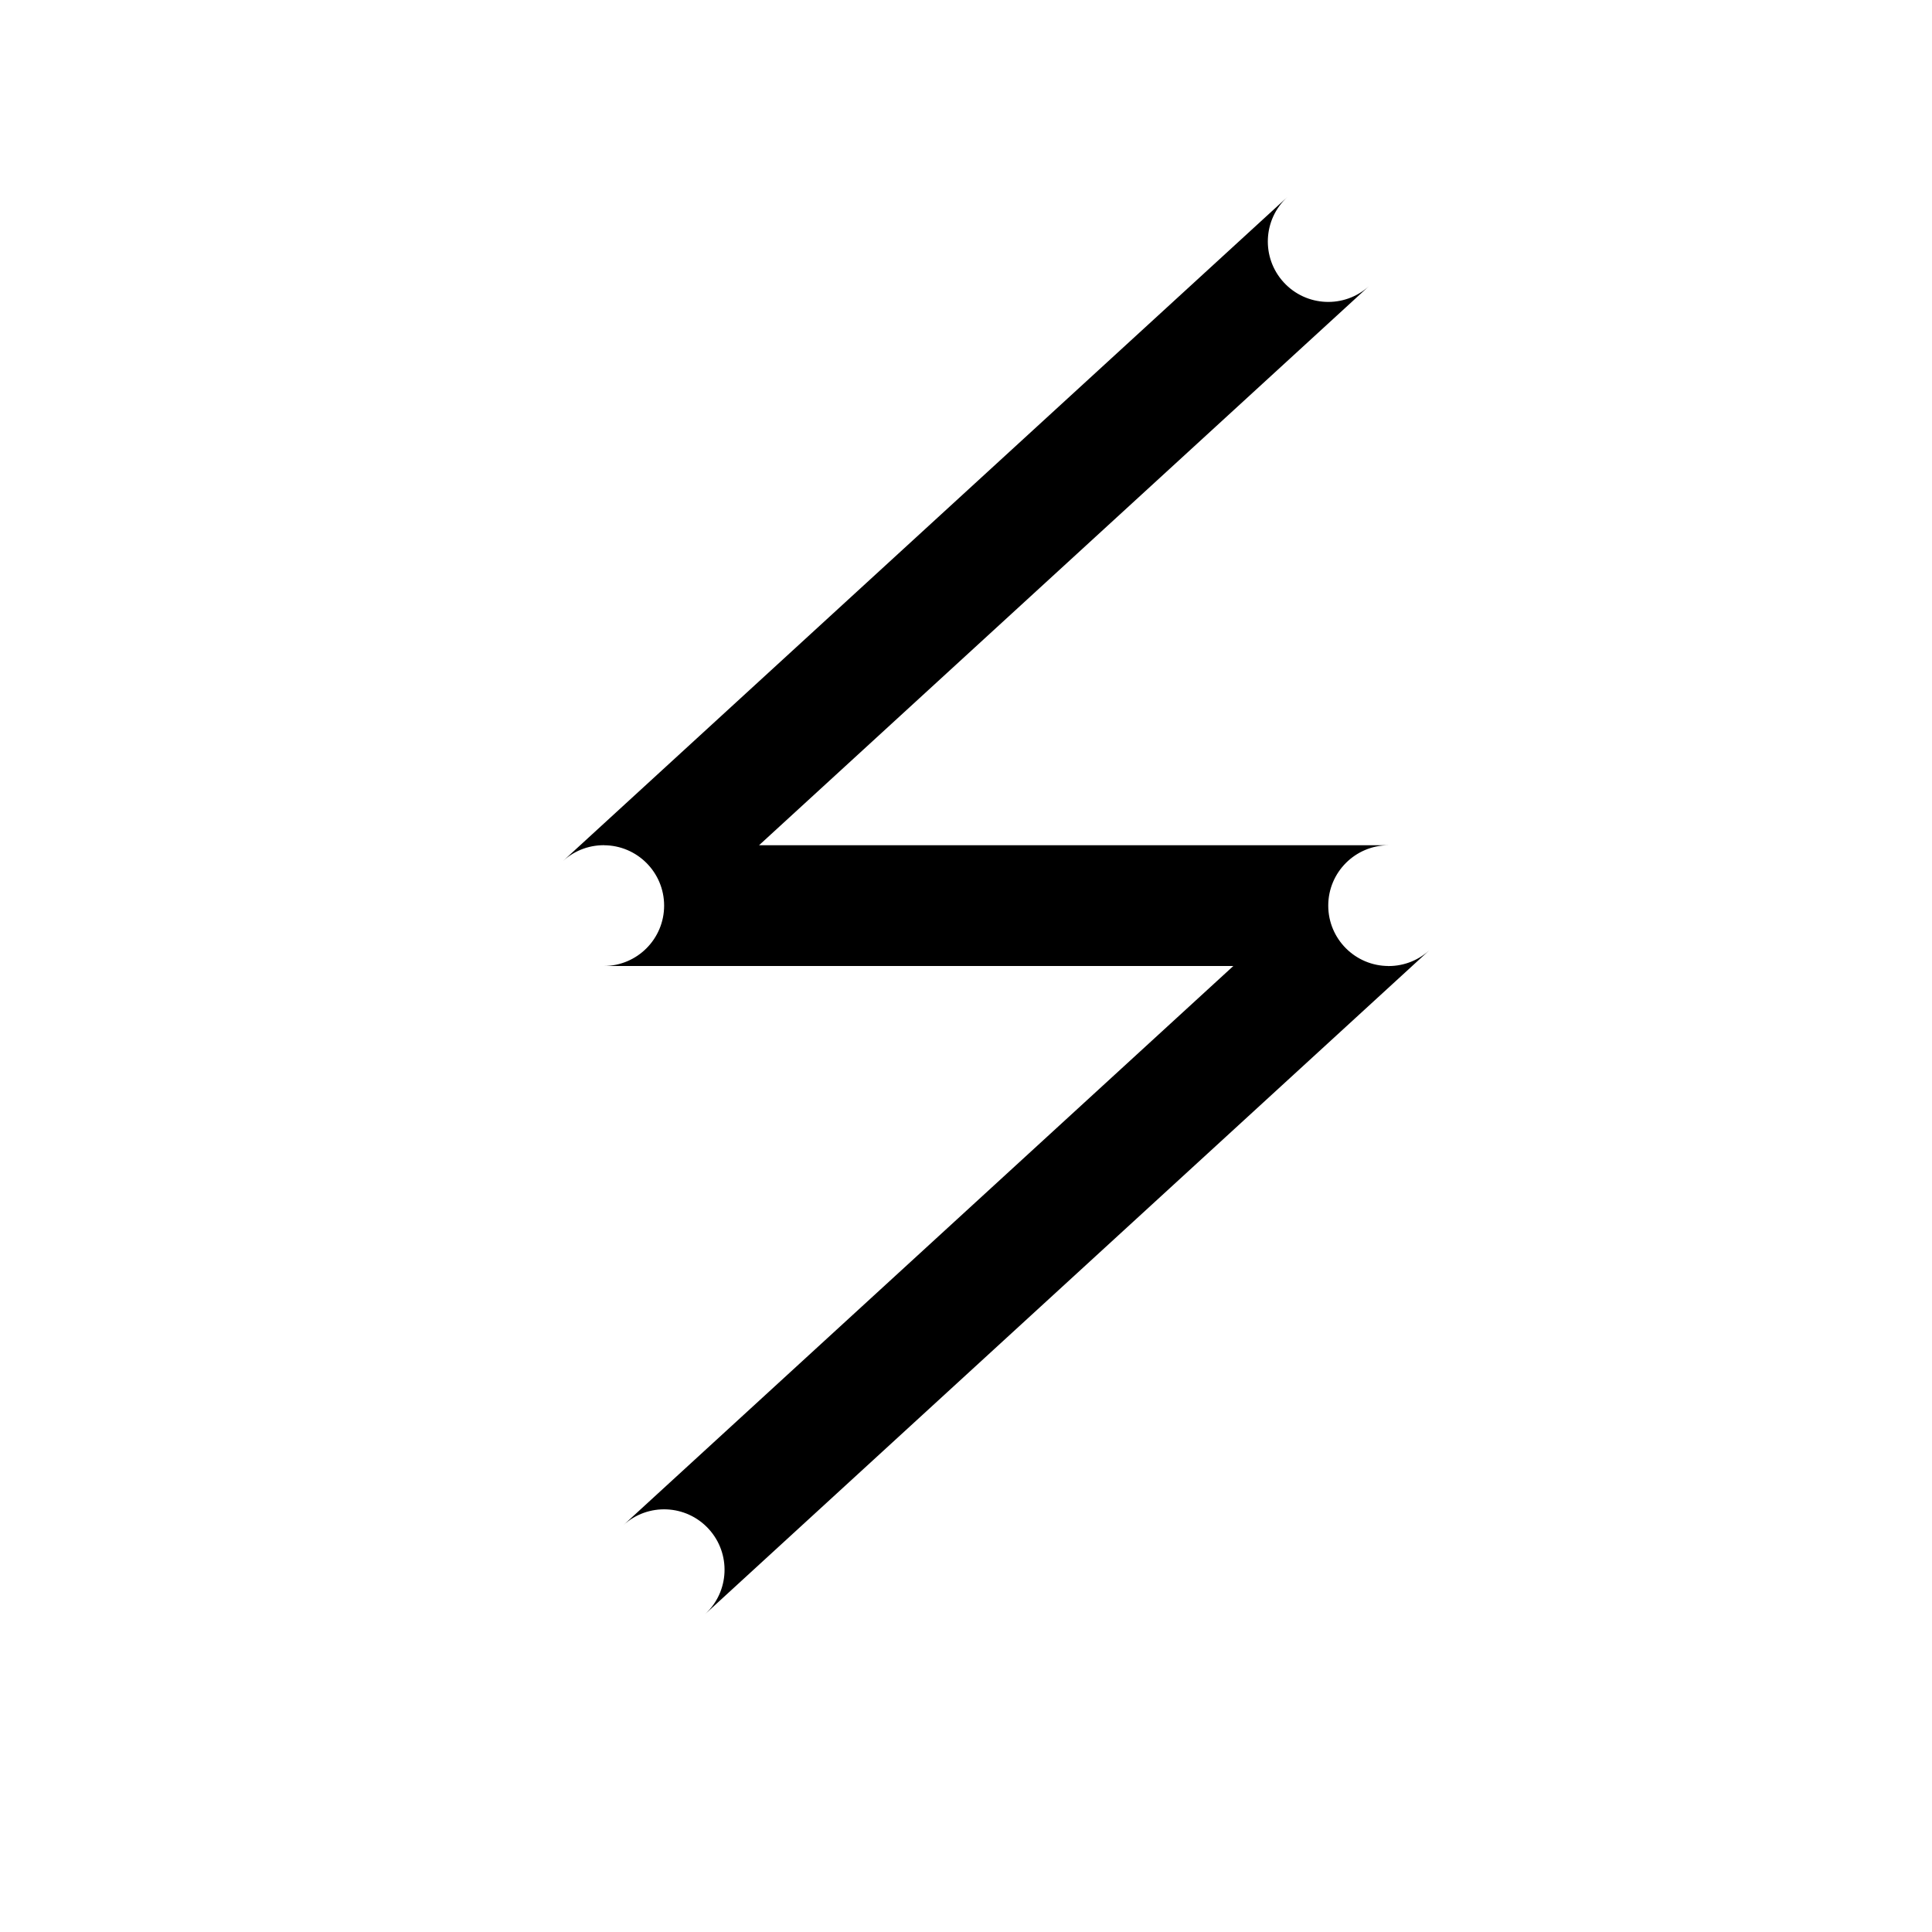
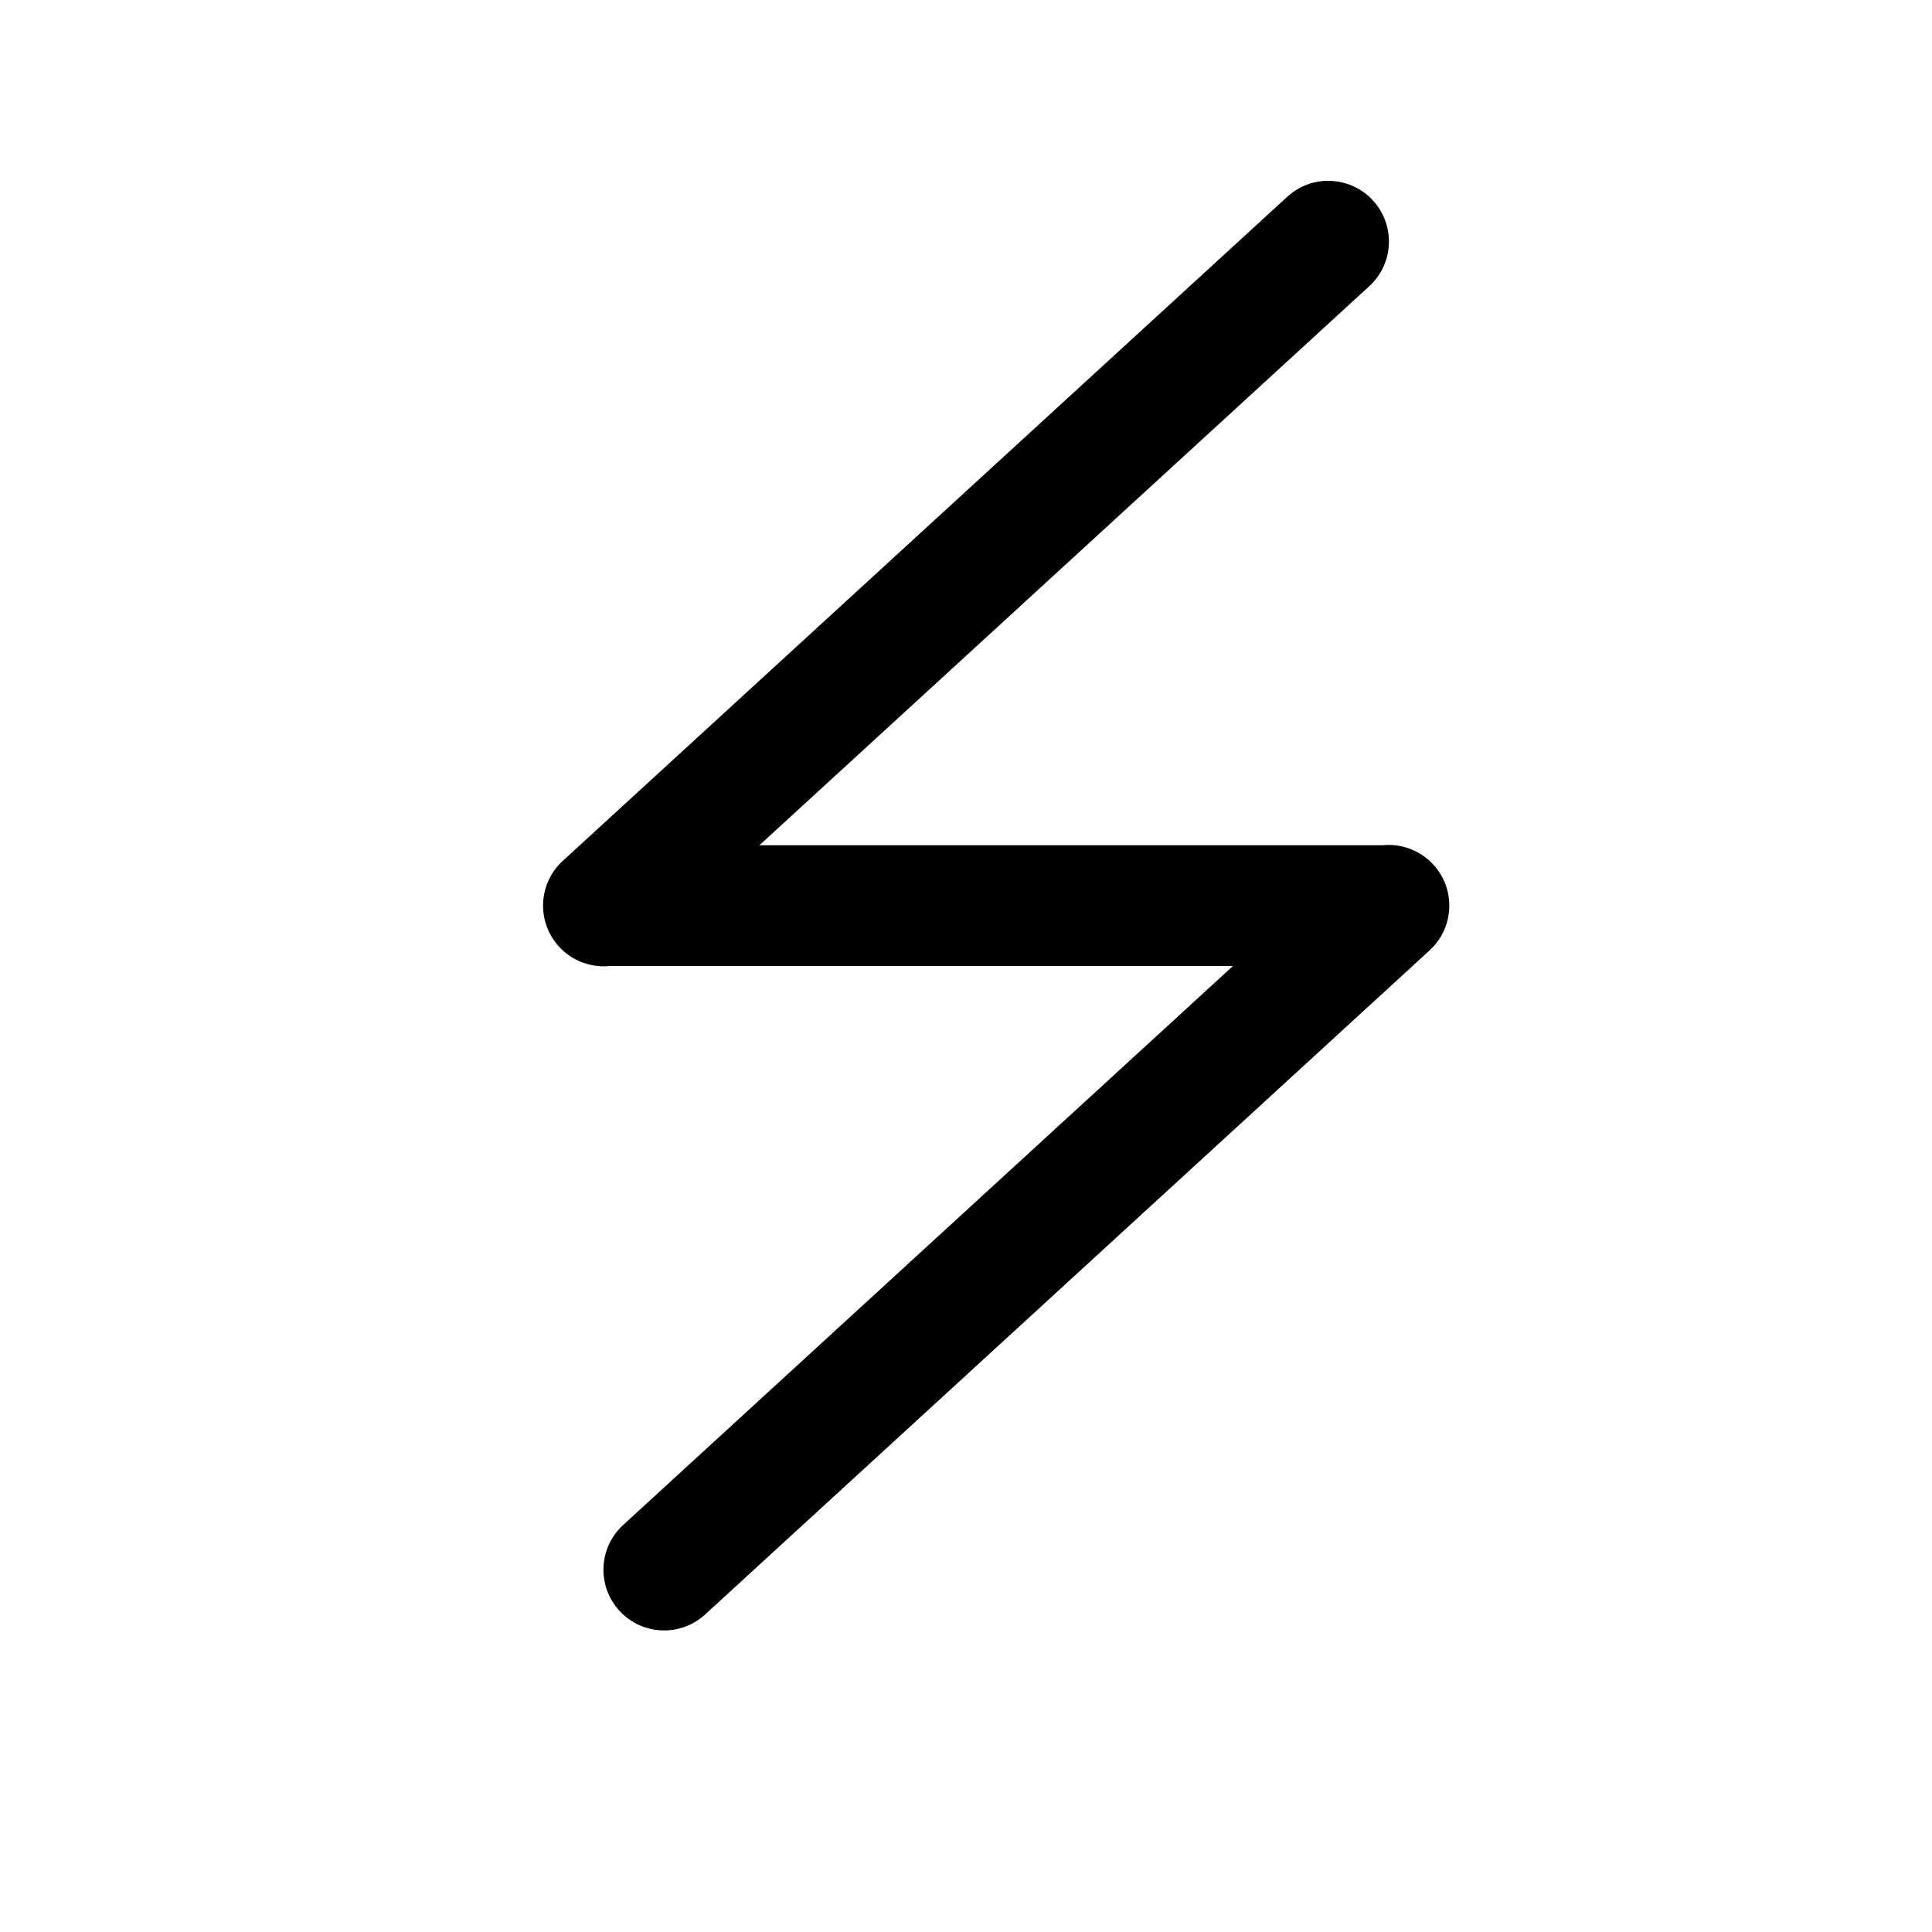
<svg xmlns="http://www.w3.org/2000/svg" width="16" height="16" viewBox="0 0 16 16">
-   <path d="M10.662 1.631L4.662 7.131A0.5 0.5 0 0 1 5.338 7.869L11.338 2.369A0.5 0.5 0 0 1 10.662 1.631ZM5 8L11.5 8A0.5 0.5 0 0 1 11.5 7L5 7A0.5 0.5 0 0 1 5 8ZM11.162 7.131L5.162 12.631A0.5 0.5 0 0 1 5.838 13.369L11.838 7.869A0.5 0.5 0 0 1 11.162 7.131Z" />
+   <path d="M10.66 1.63L4.66 7.13A0.5 0.5 0 0 0 5.34 7.87L11.34 2.37A0.5 0.5 0 0 0 10.66 1.63ZM5 8L11.5 8A0.5 0.5 0 0 0 11.5 7L5 7A0.5 0.5 0 0 0 5 8ZM11.16 7.13L5.16 12.63A0.5 0.5 0 0 0 5.84 13.37L11.84 7.87A0.5 0.5 0 0 0 11.16 7.13Z" />
</svg>
